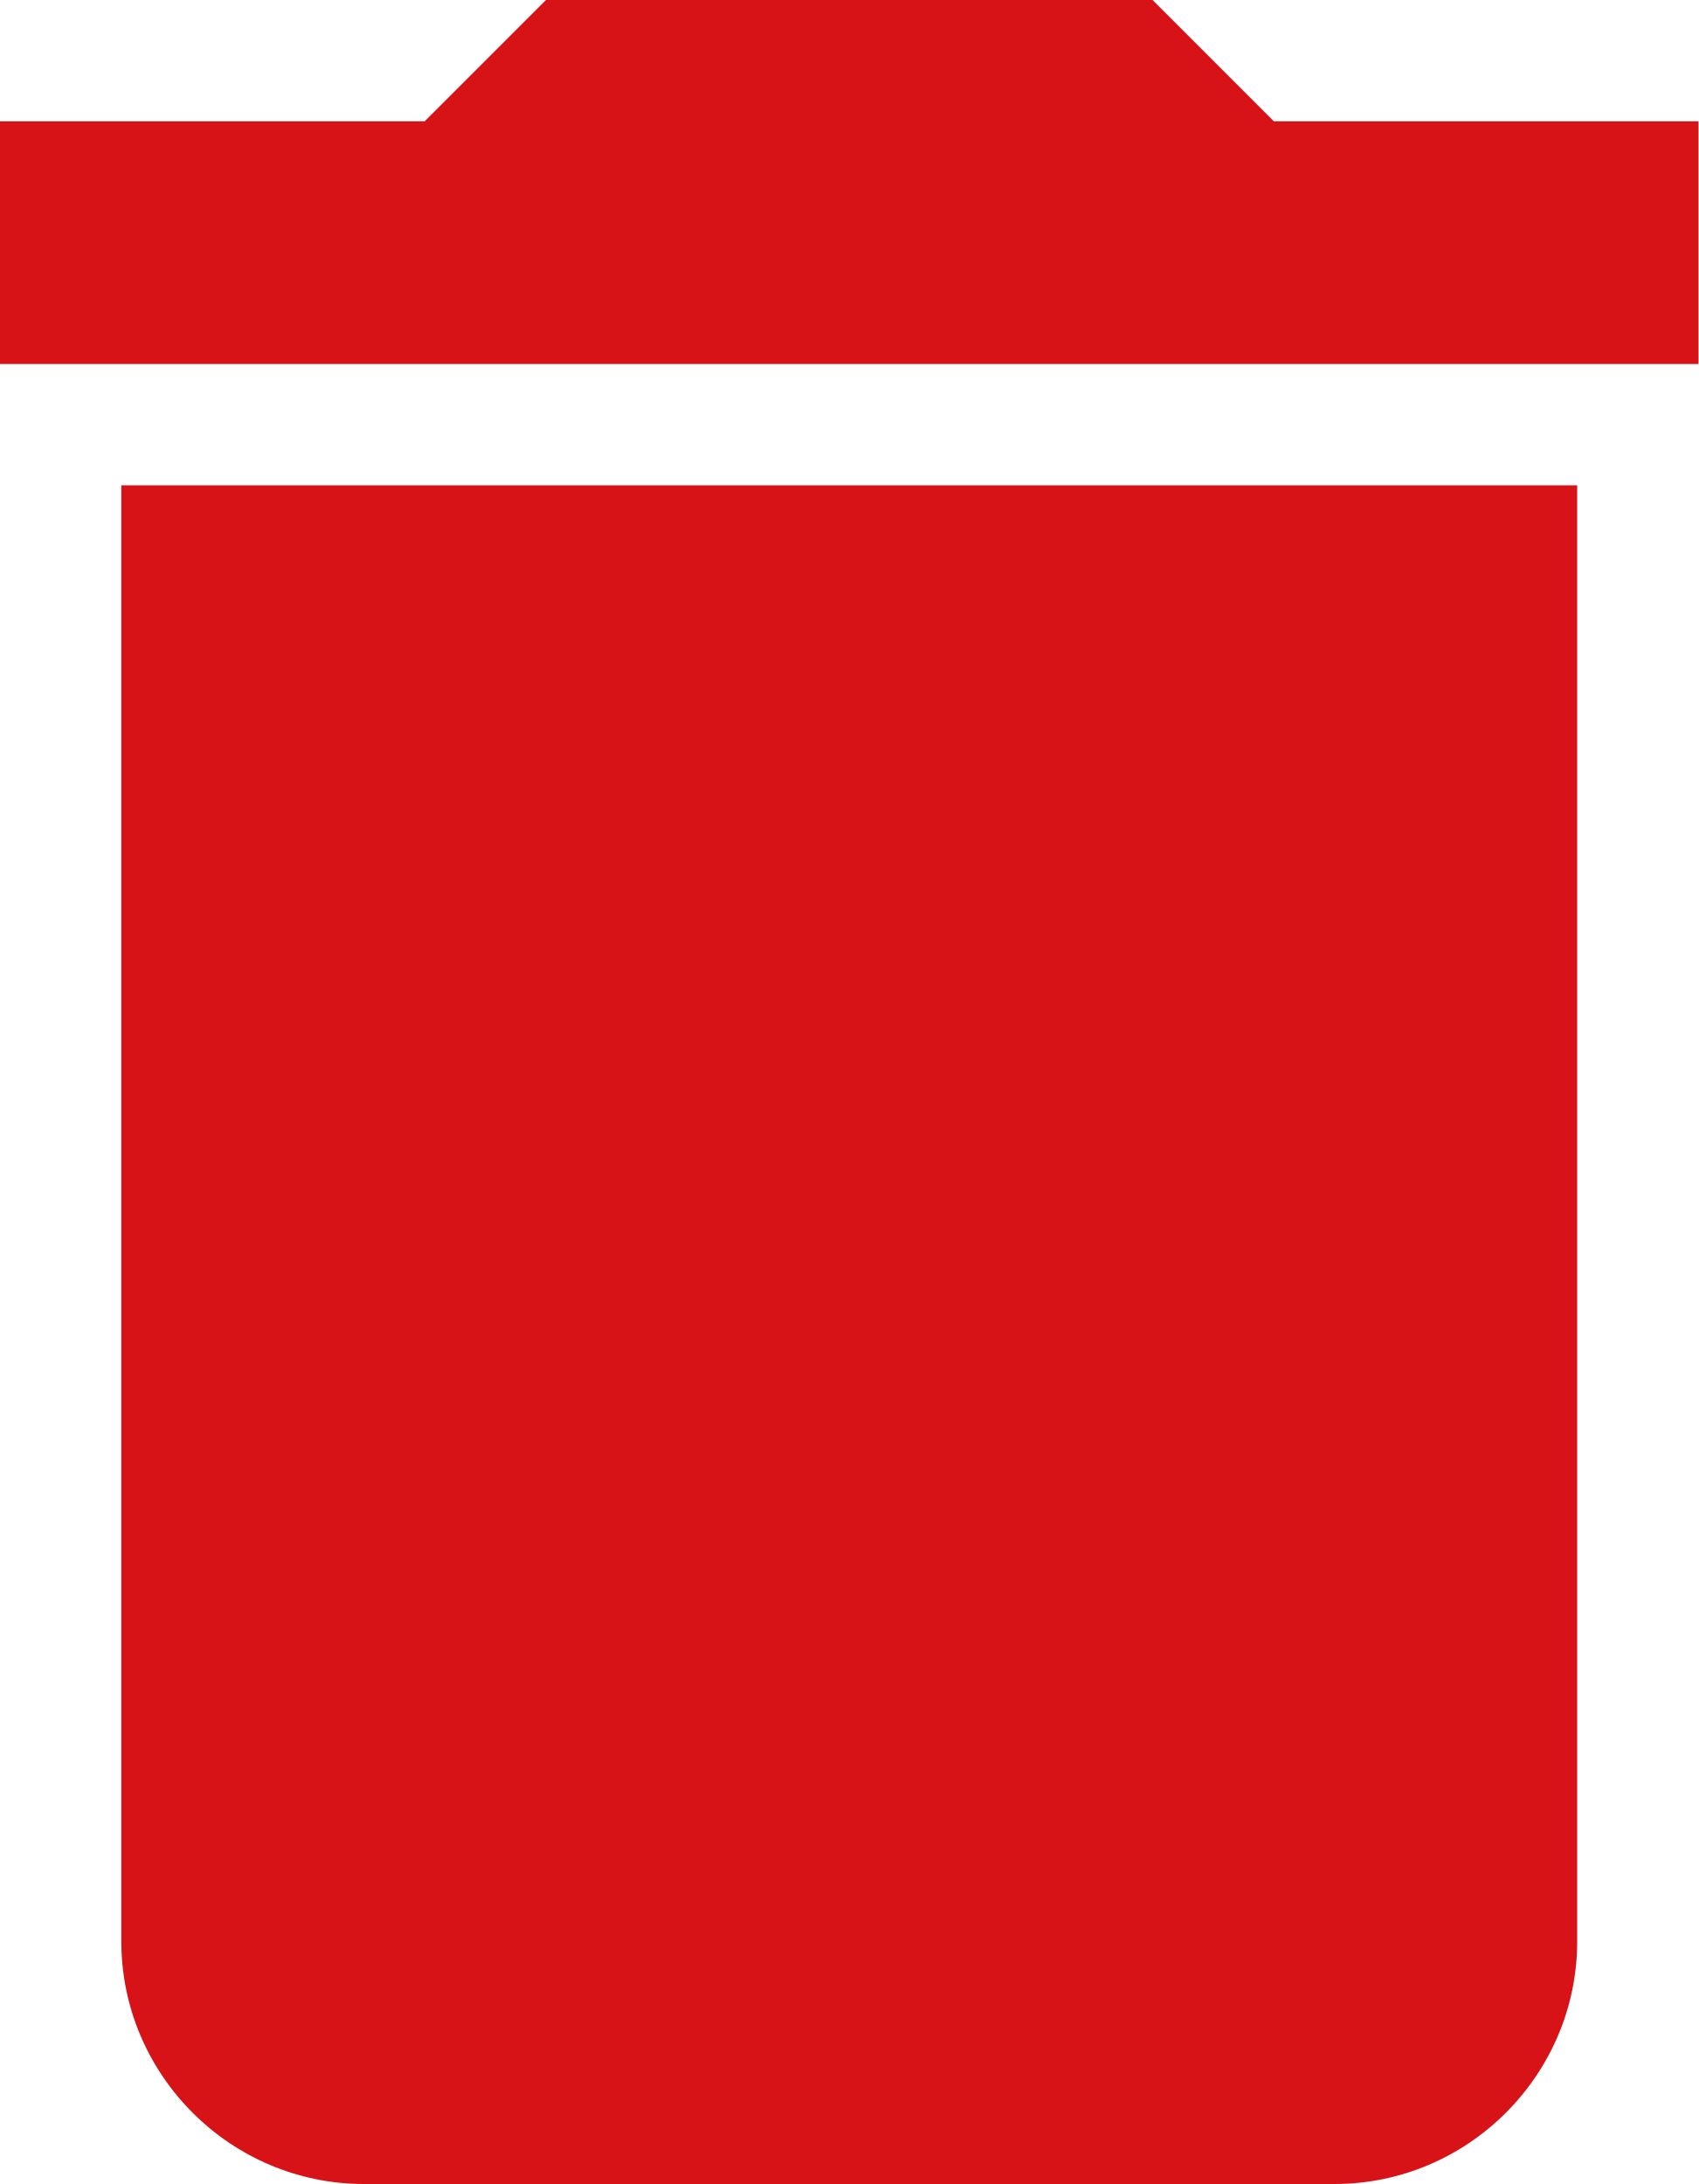
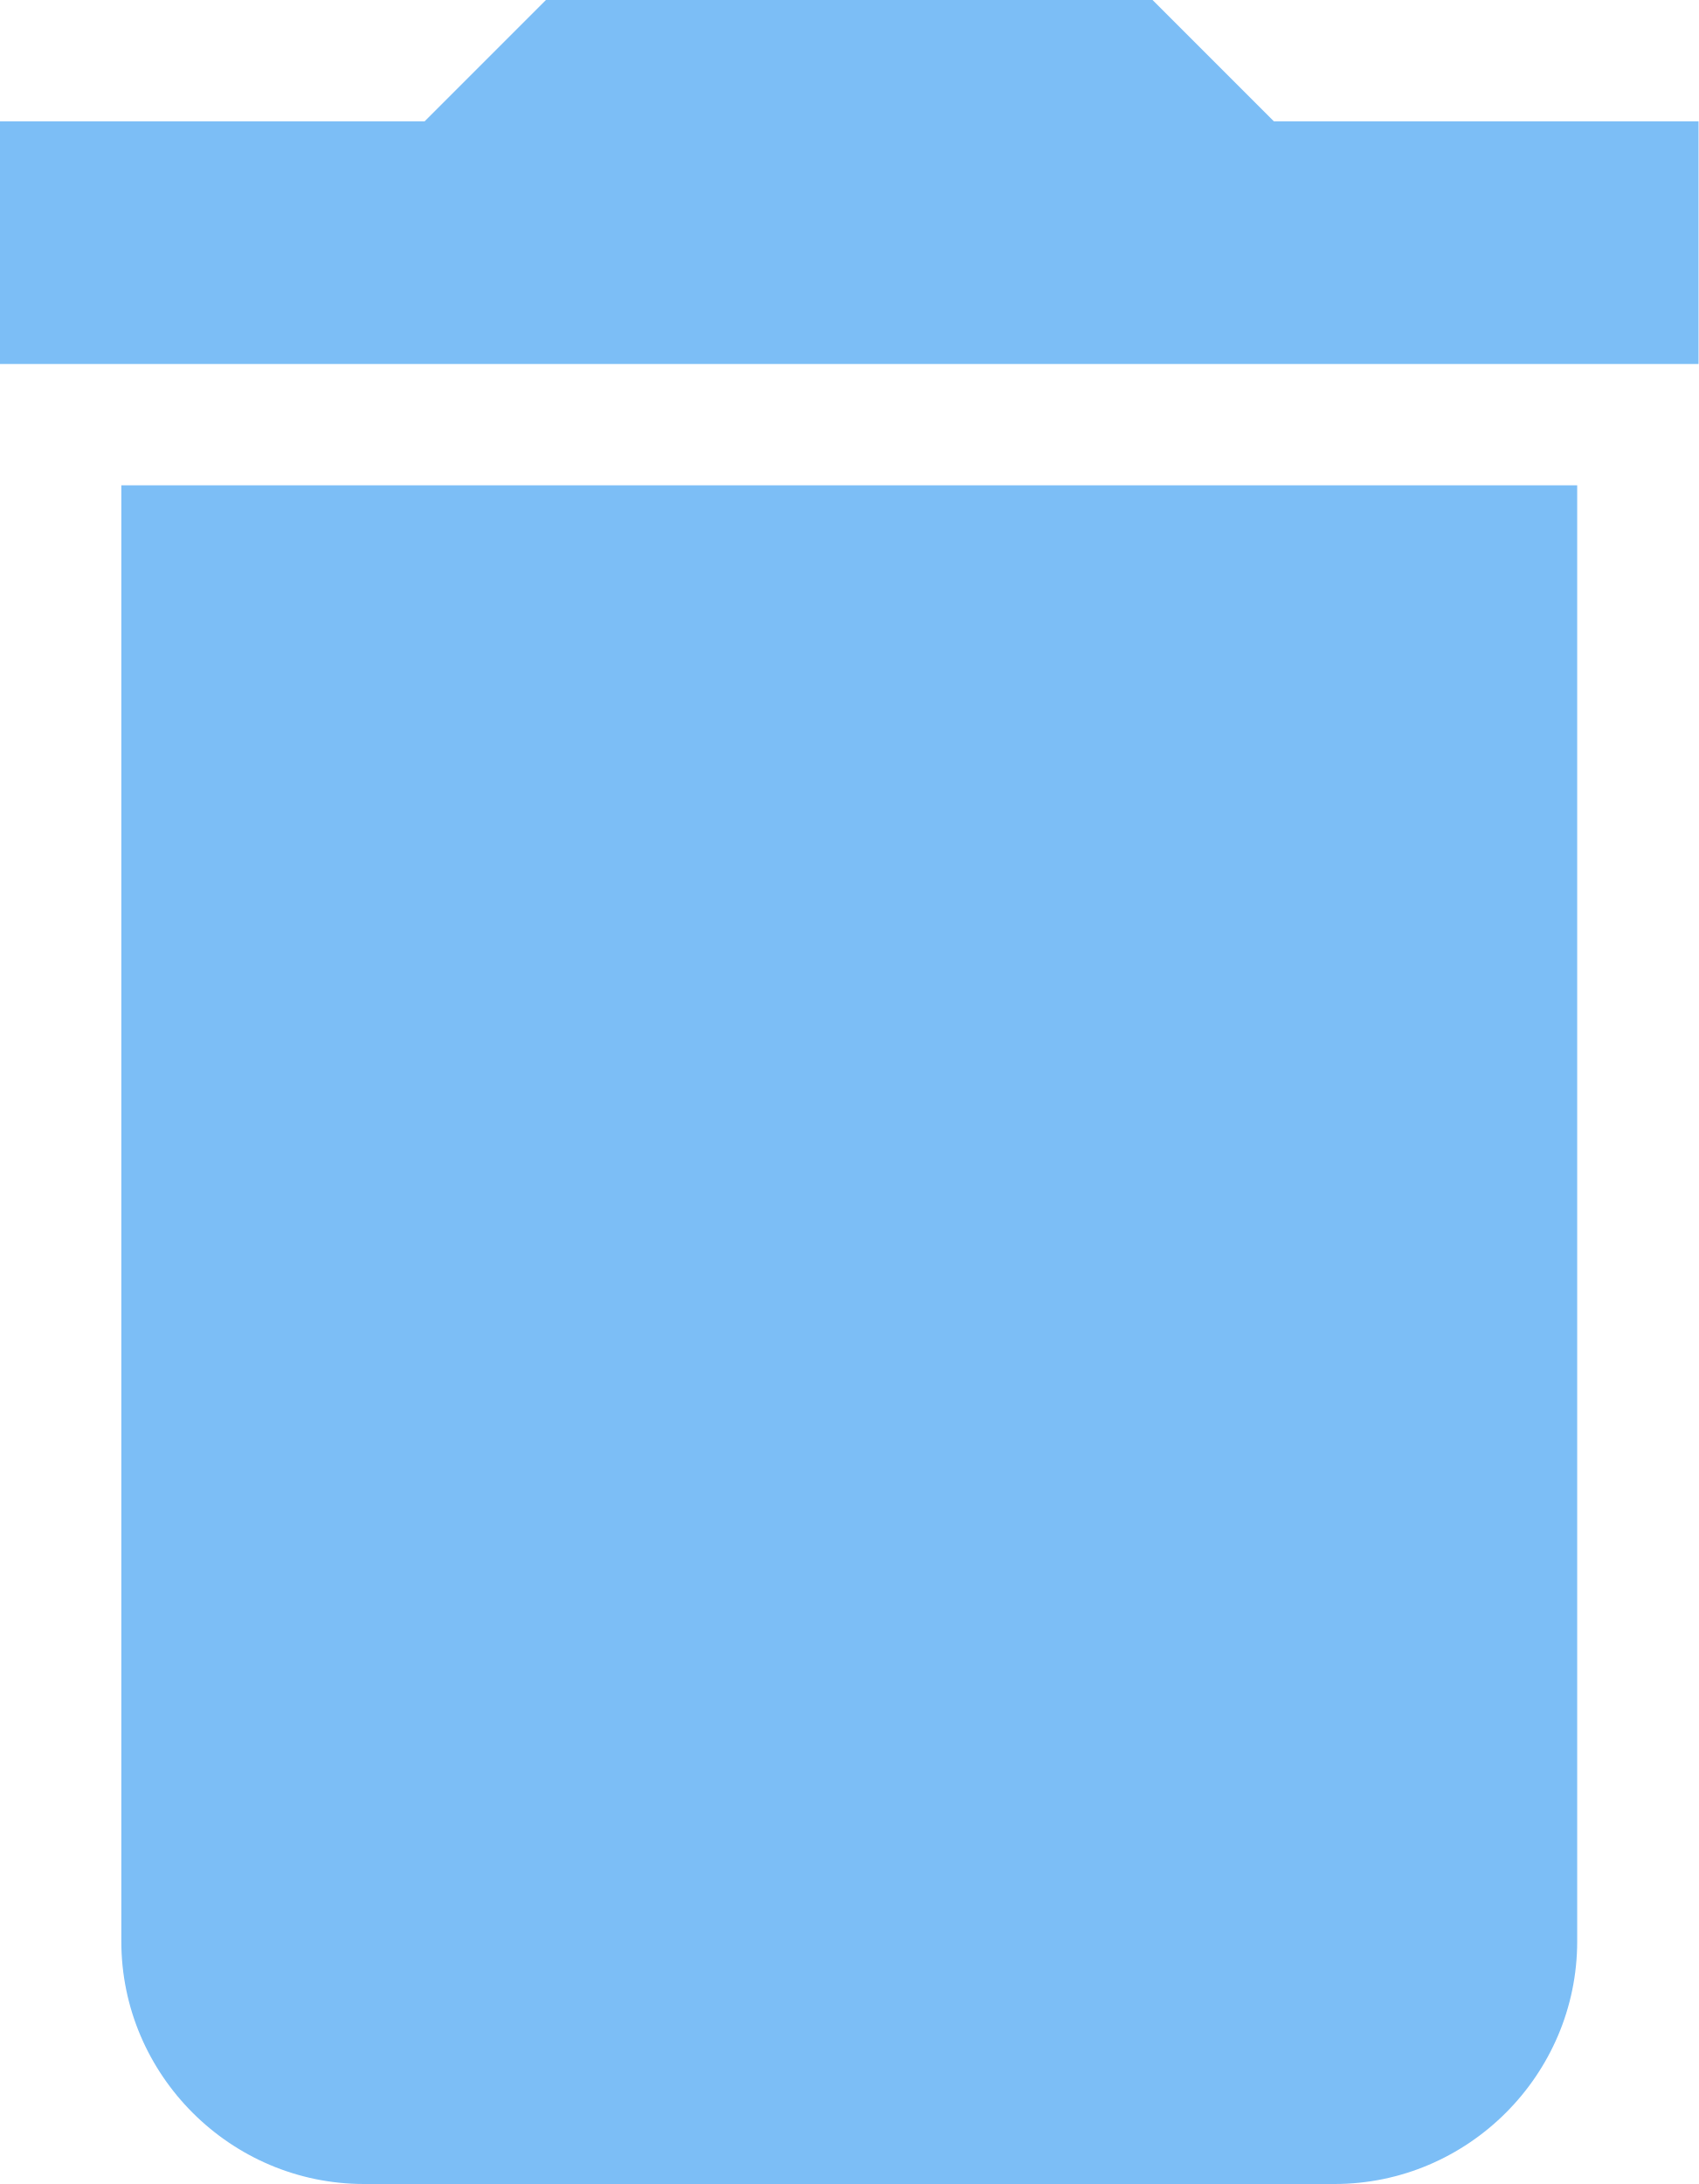
<svg xmlns="http://www.w3.org/2000/svg" width="14" height="18" viewBox="0 0 14 18">
  <g fill="none">
-     <path fill="#D71317" d="M6 19c0 1.1.9 2 2 2h8c1.1 0 2-.9 2-2V7H6v12zM19 4h-3.5l-1-1h-5l-1 1H5v2h14V4z" transform="translate(-5 -3)" />
+     <path fill="#7cbef6" d="M6 19c0 1.1.9 2 2 2h8c1.1 0 2-.9 2-2V7H6v12zM19 4h-3.5l-1-1h-5l-1 1H5v2h14V4z" transform="translate(-5 -3)" />
    <path d="M0 0H24V24H0z" transform="translate(-5 -3)" />
  </g>
</svg>
